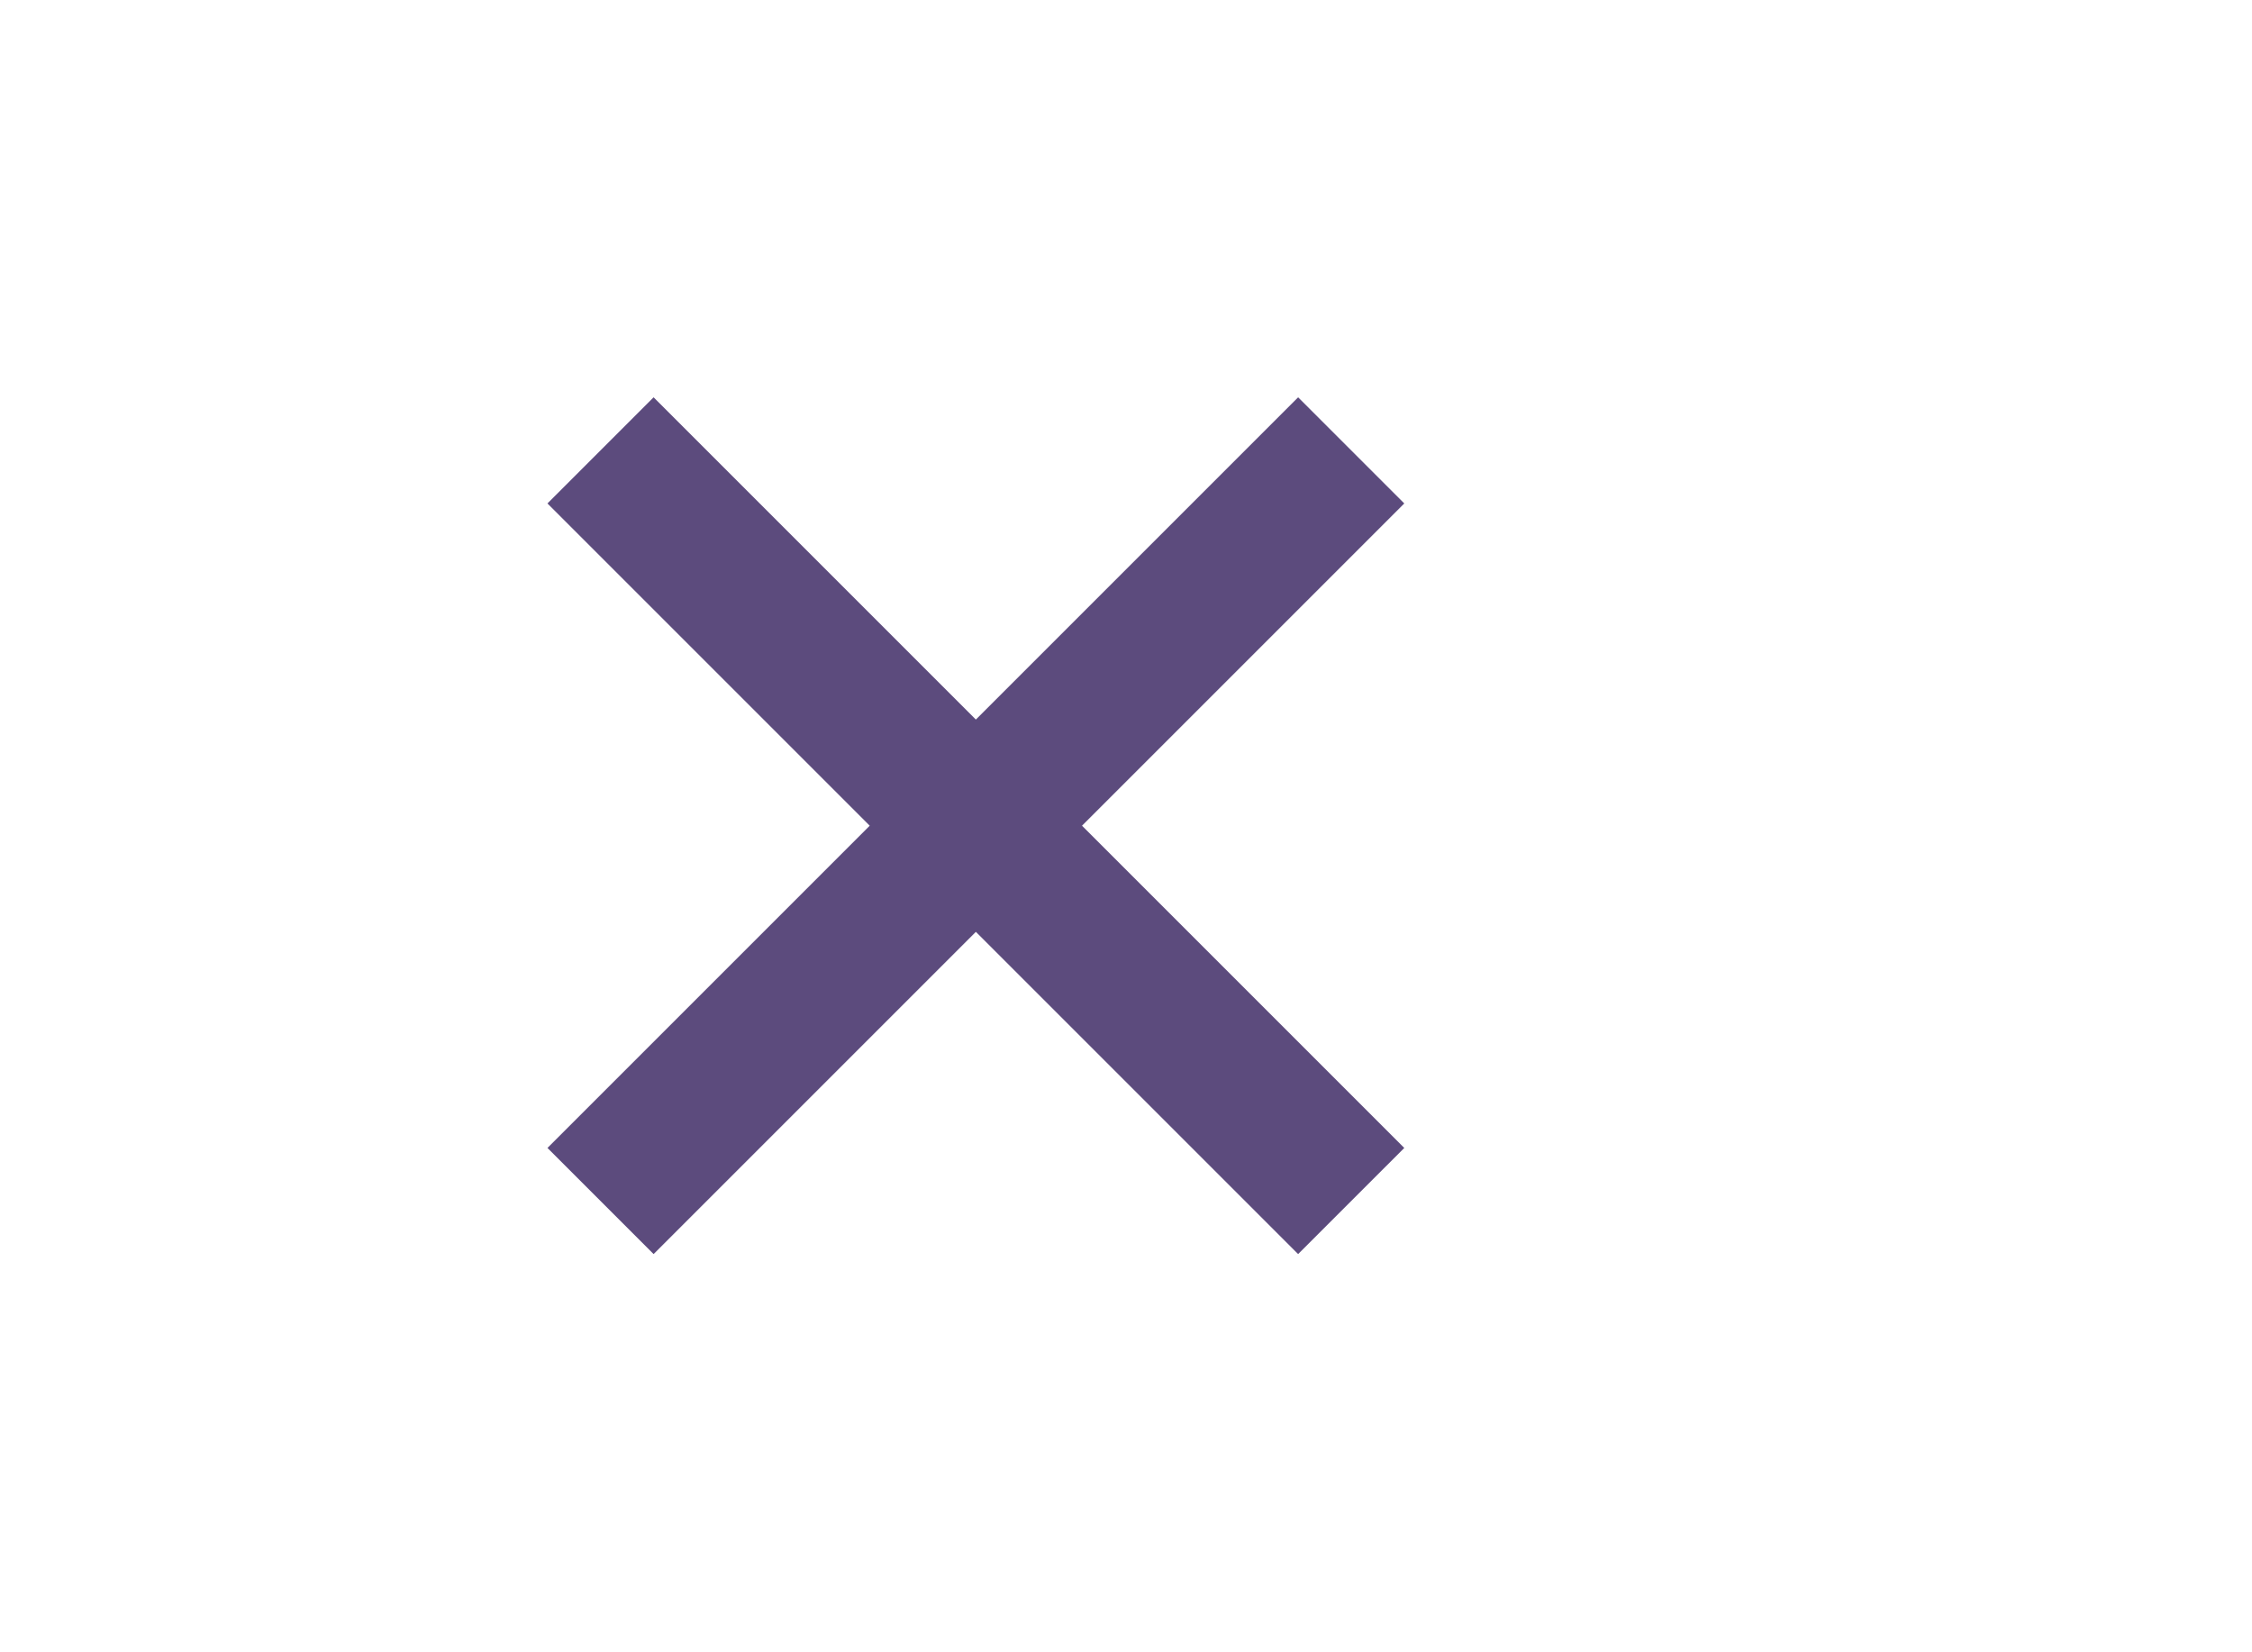
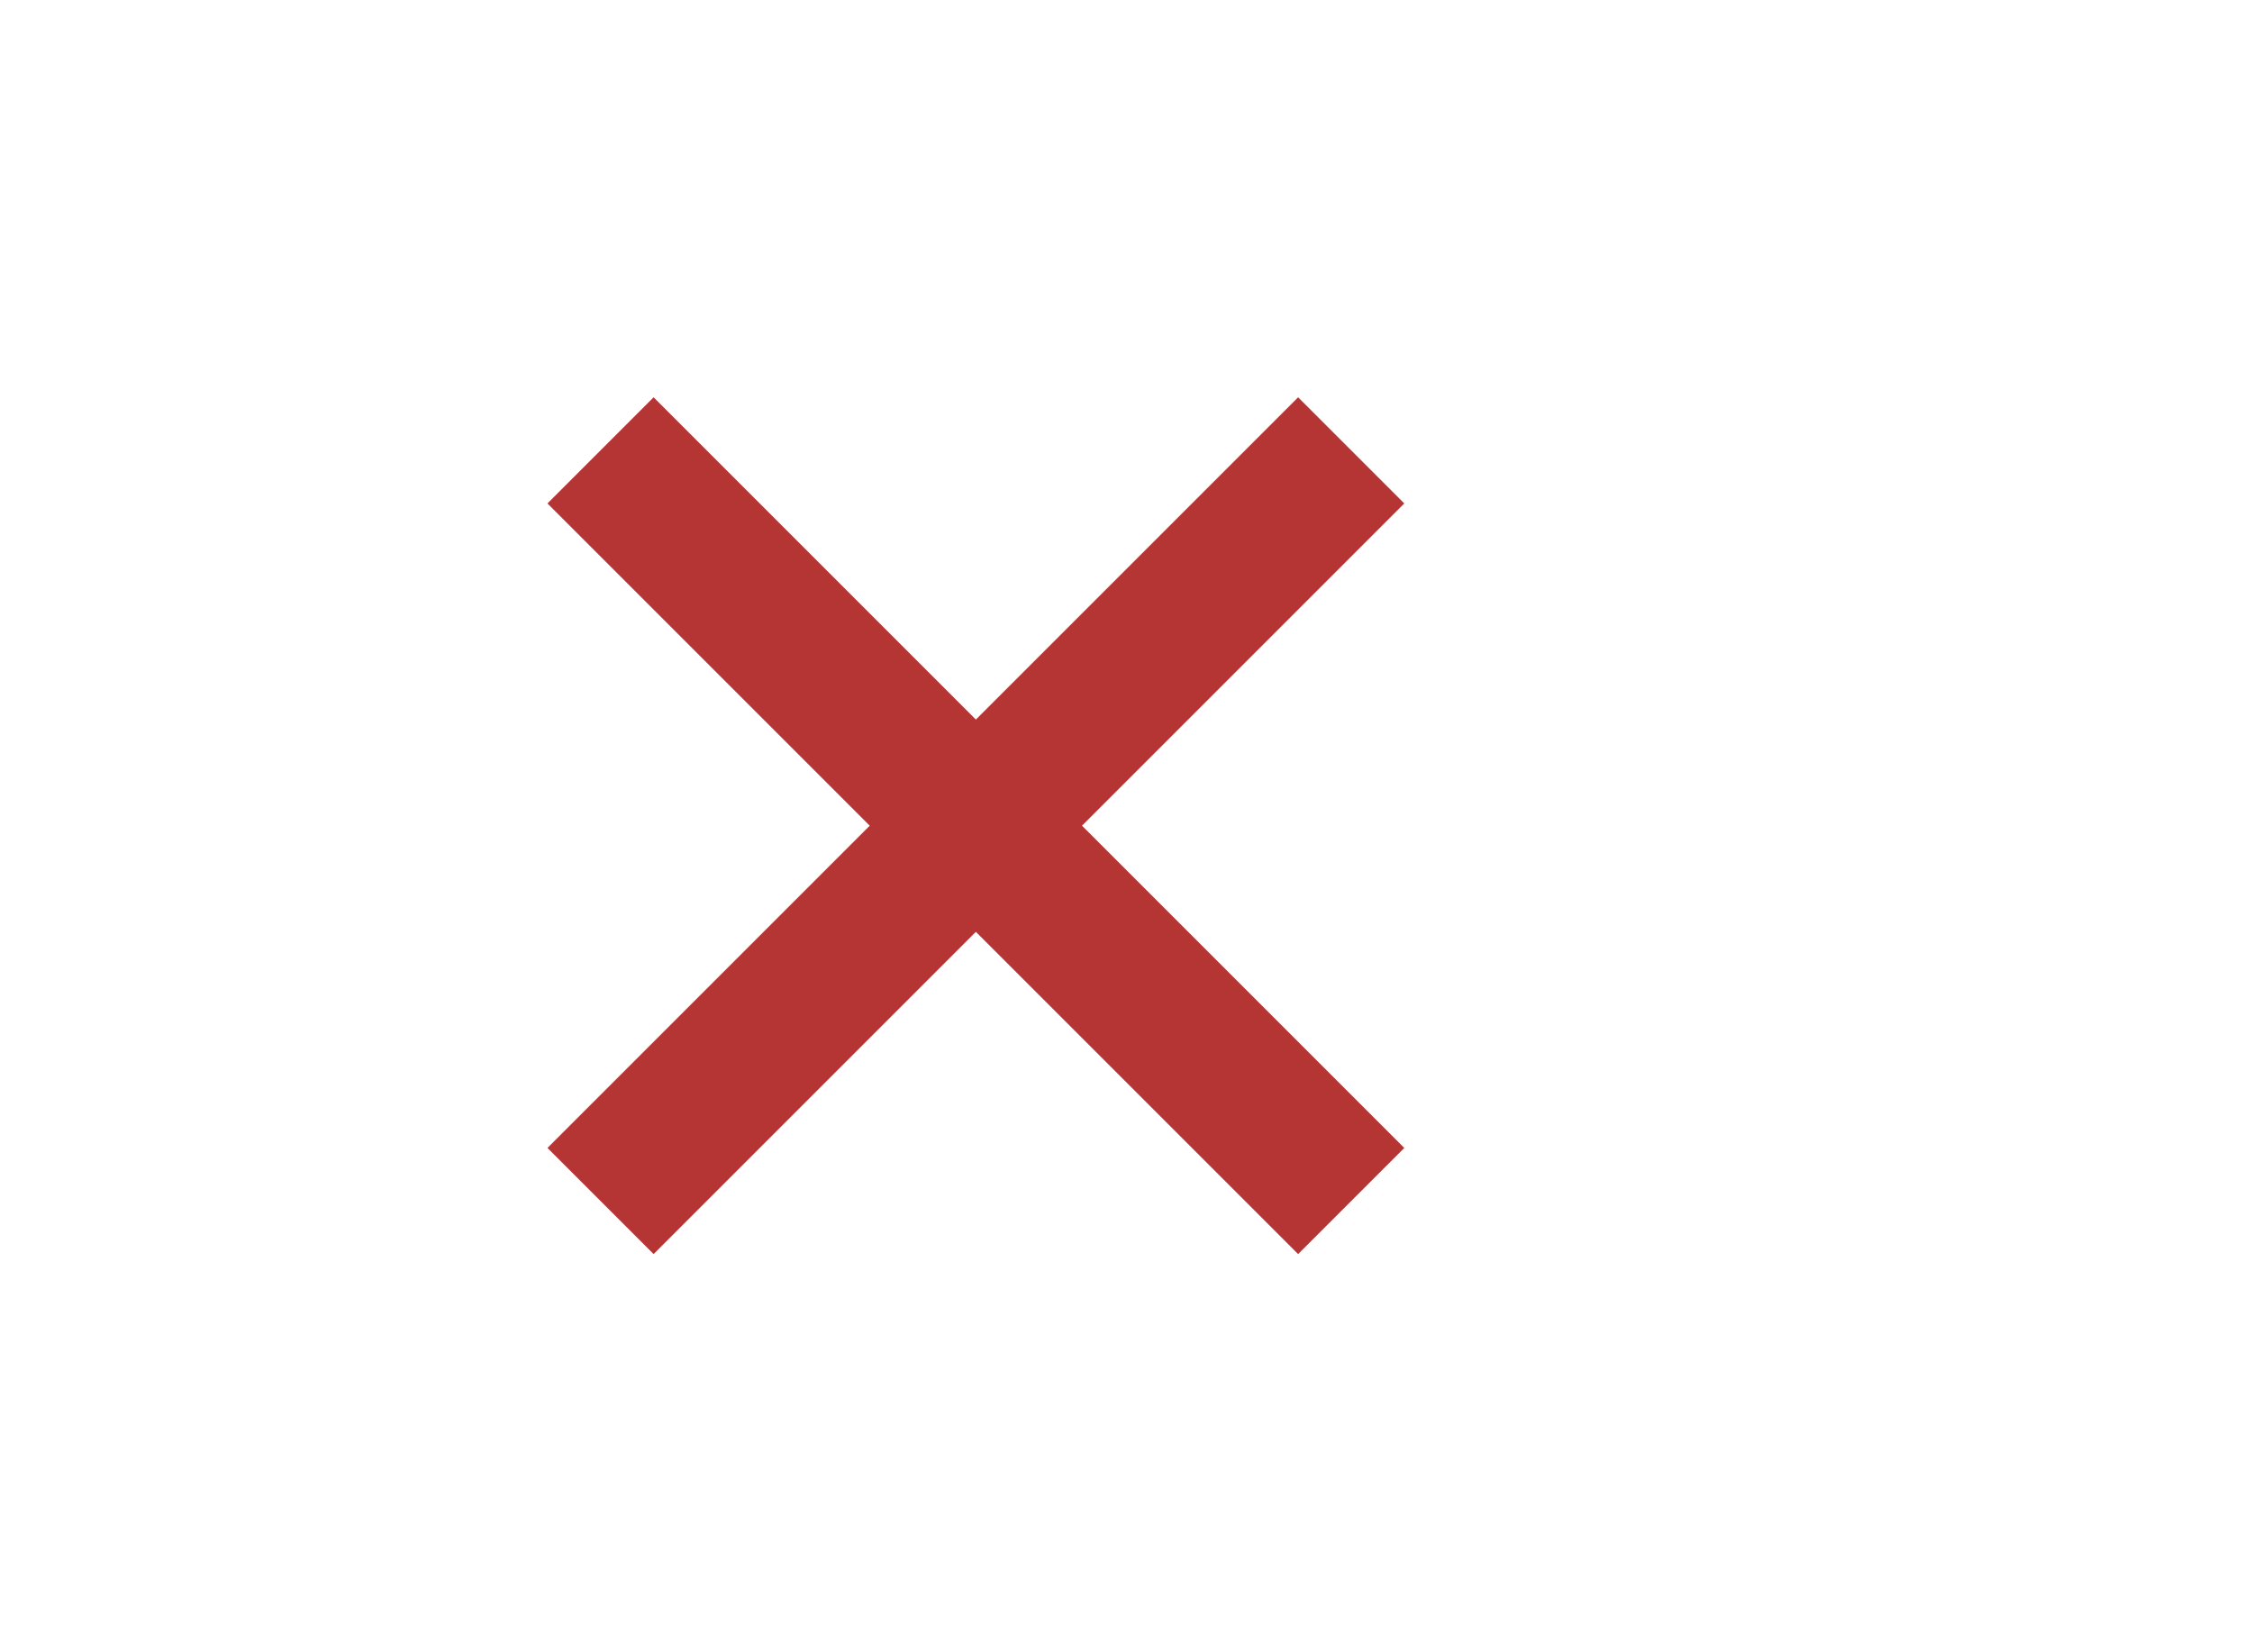
<svg xmlns="http://www.w3.org/2000/svg" width="30px" height="22px" viewBox="0 0 30 22" version="1.1">
  <g id="Clear-Purple" stroke="none" stroke-width="1" fill="none" fill-rule="evenodd">
    <g id="ic-clear-purple" transform="translate(5, 3)">
-       <polygon id="Path_18950" fill="#5C4B7D" points="13.707 3.707 12.293 2.293 8 6.586 3.707 2.293 2.293 3.707 6.586 8 2.293 12.293 3.707 13.707 8 9.414 12.293 13.707 13.707 12.293 9.414 8" />
+       <polygon id="Path_18950" fill="#b53535" points="13.707 3.707 12.293 2.293 8 6.586 3.707 2.293 2.293 3.707 6.586 8 2.293 12.293 3.707 13.707 8 9.414 12.293 13.707 13.707 12.293 9.414 8" />
      <polygon id="Rectangle_4602" points="0 0 16 0 16 16 0 16" />
    </g>
  </g>
</svg>
